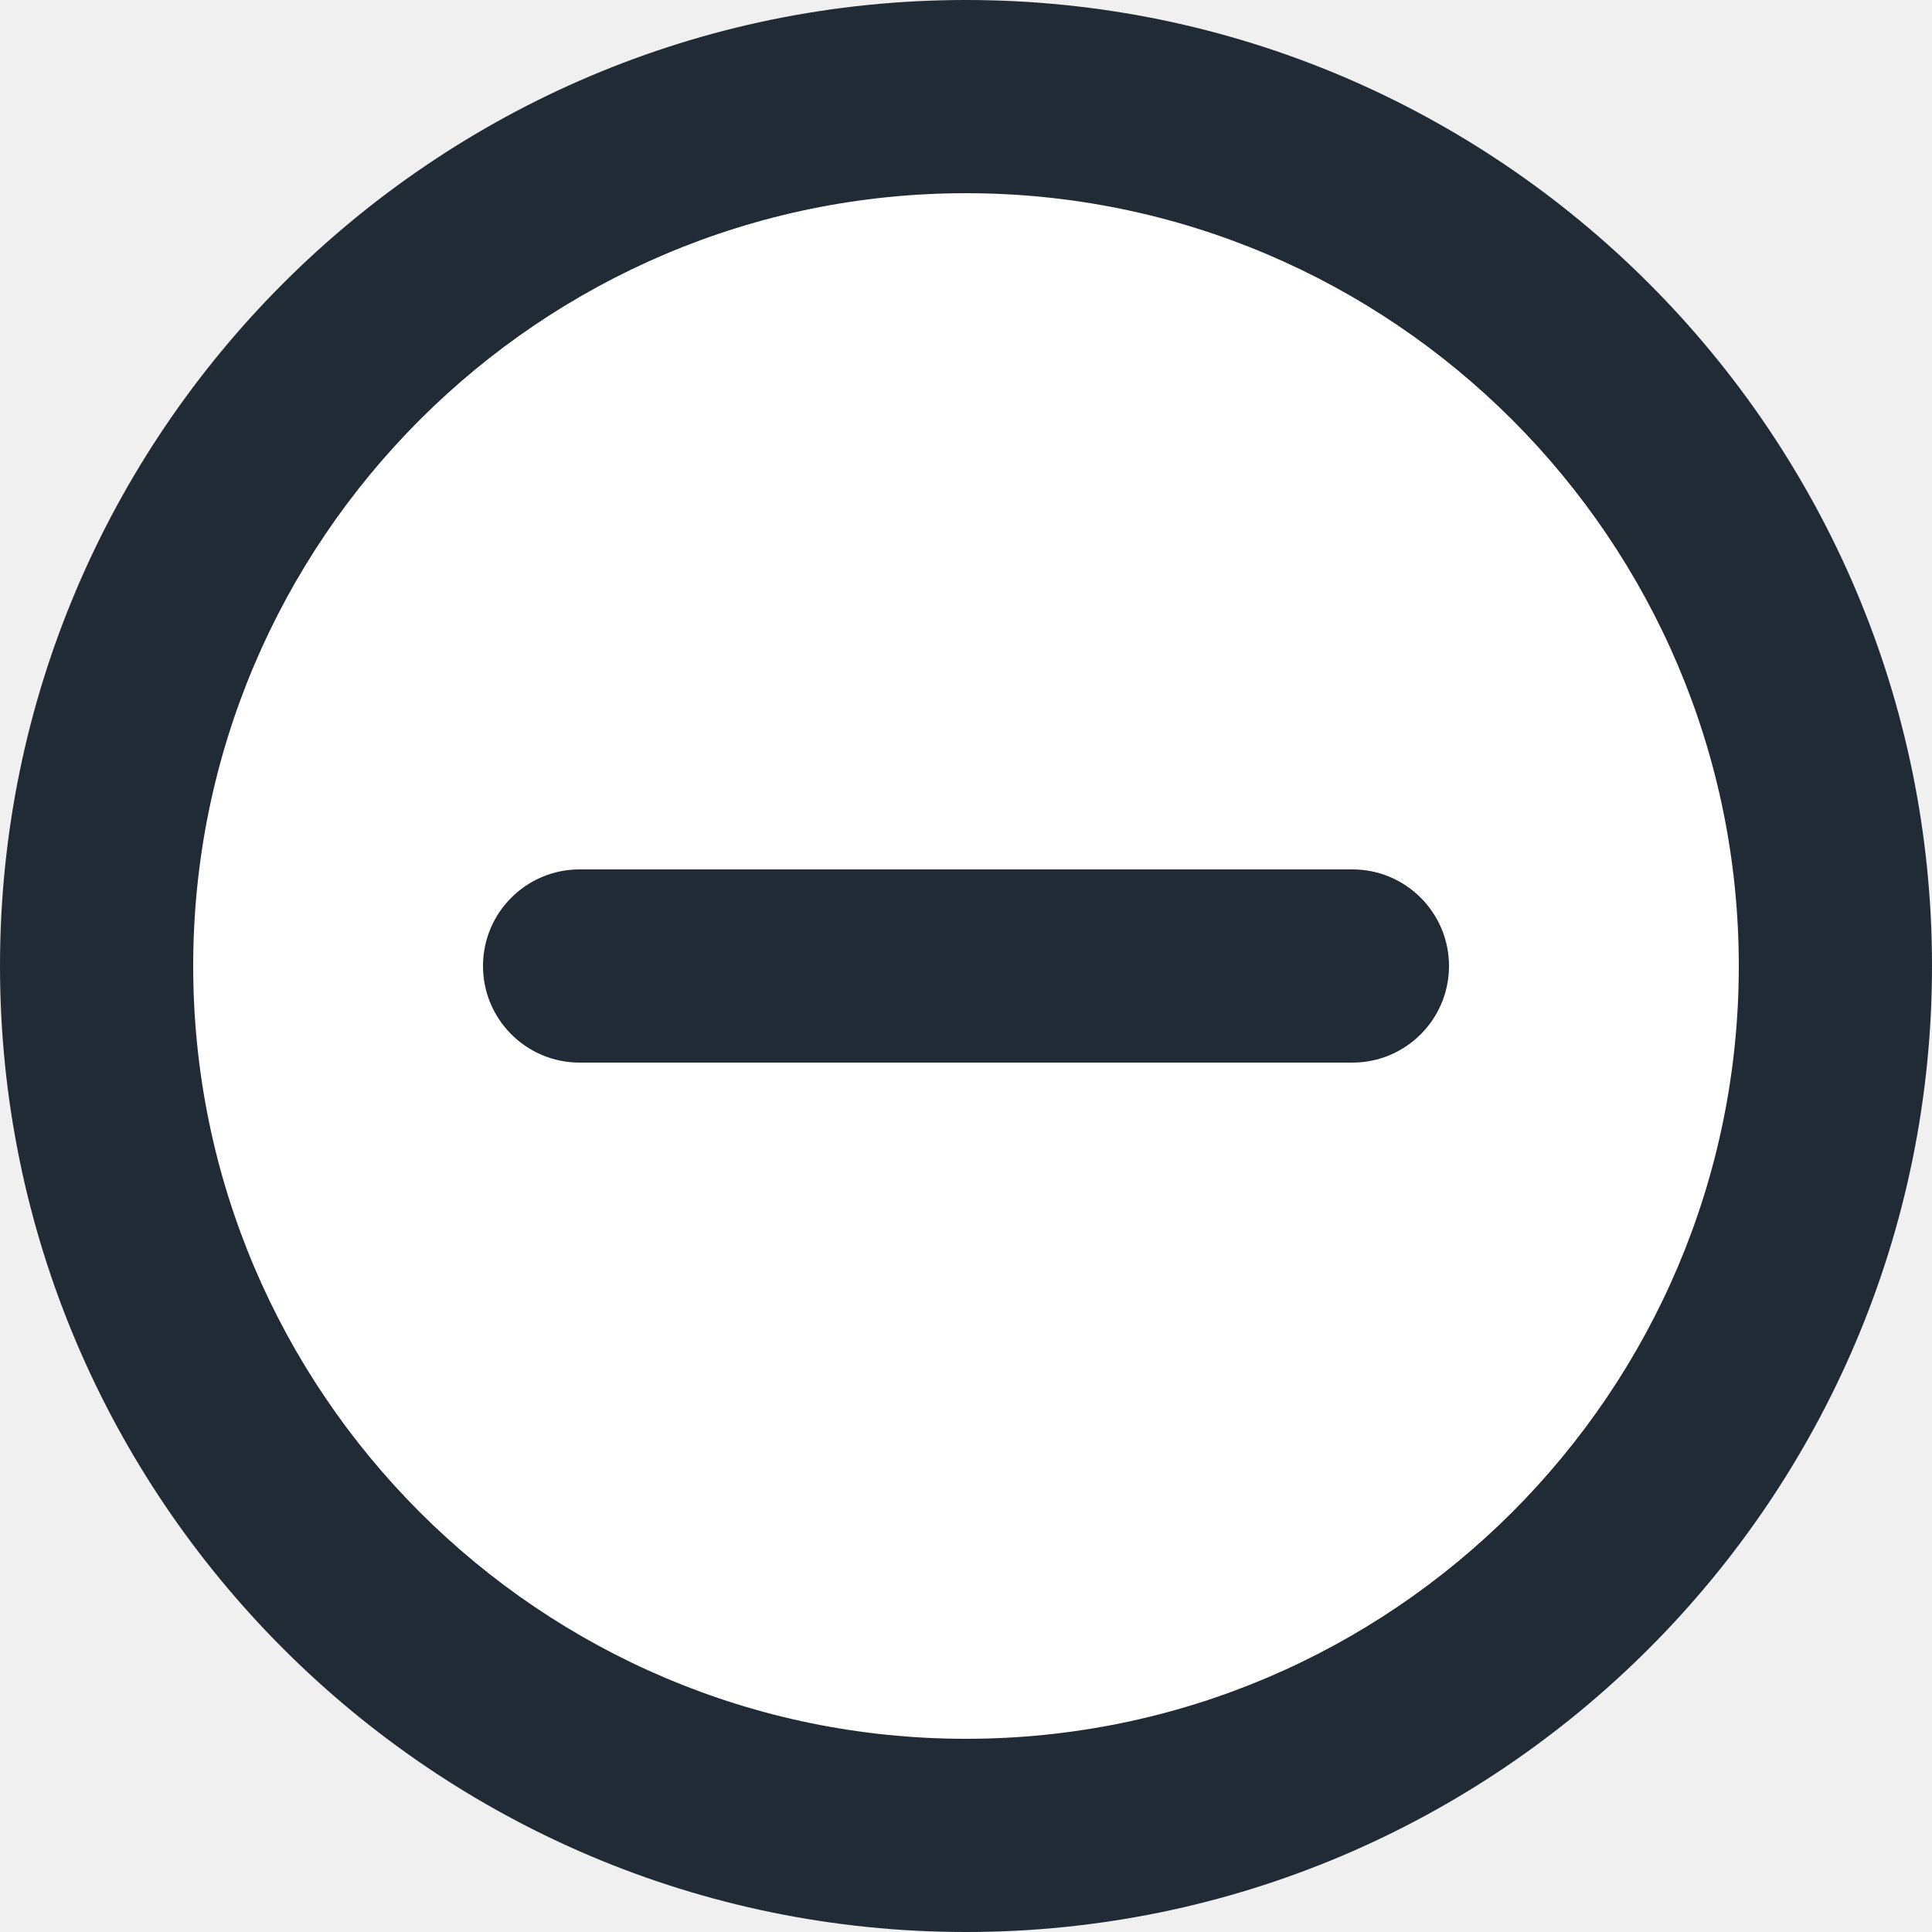
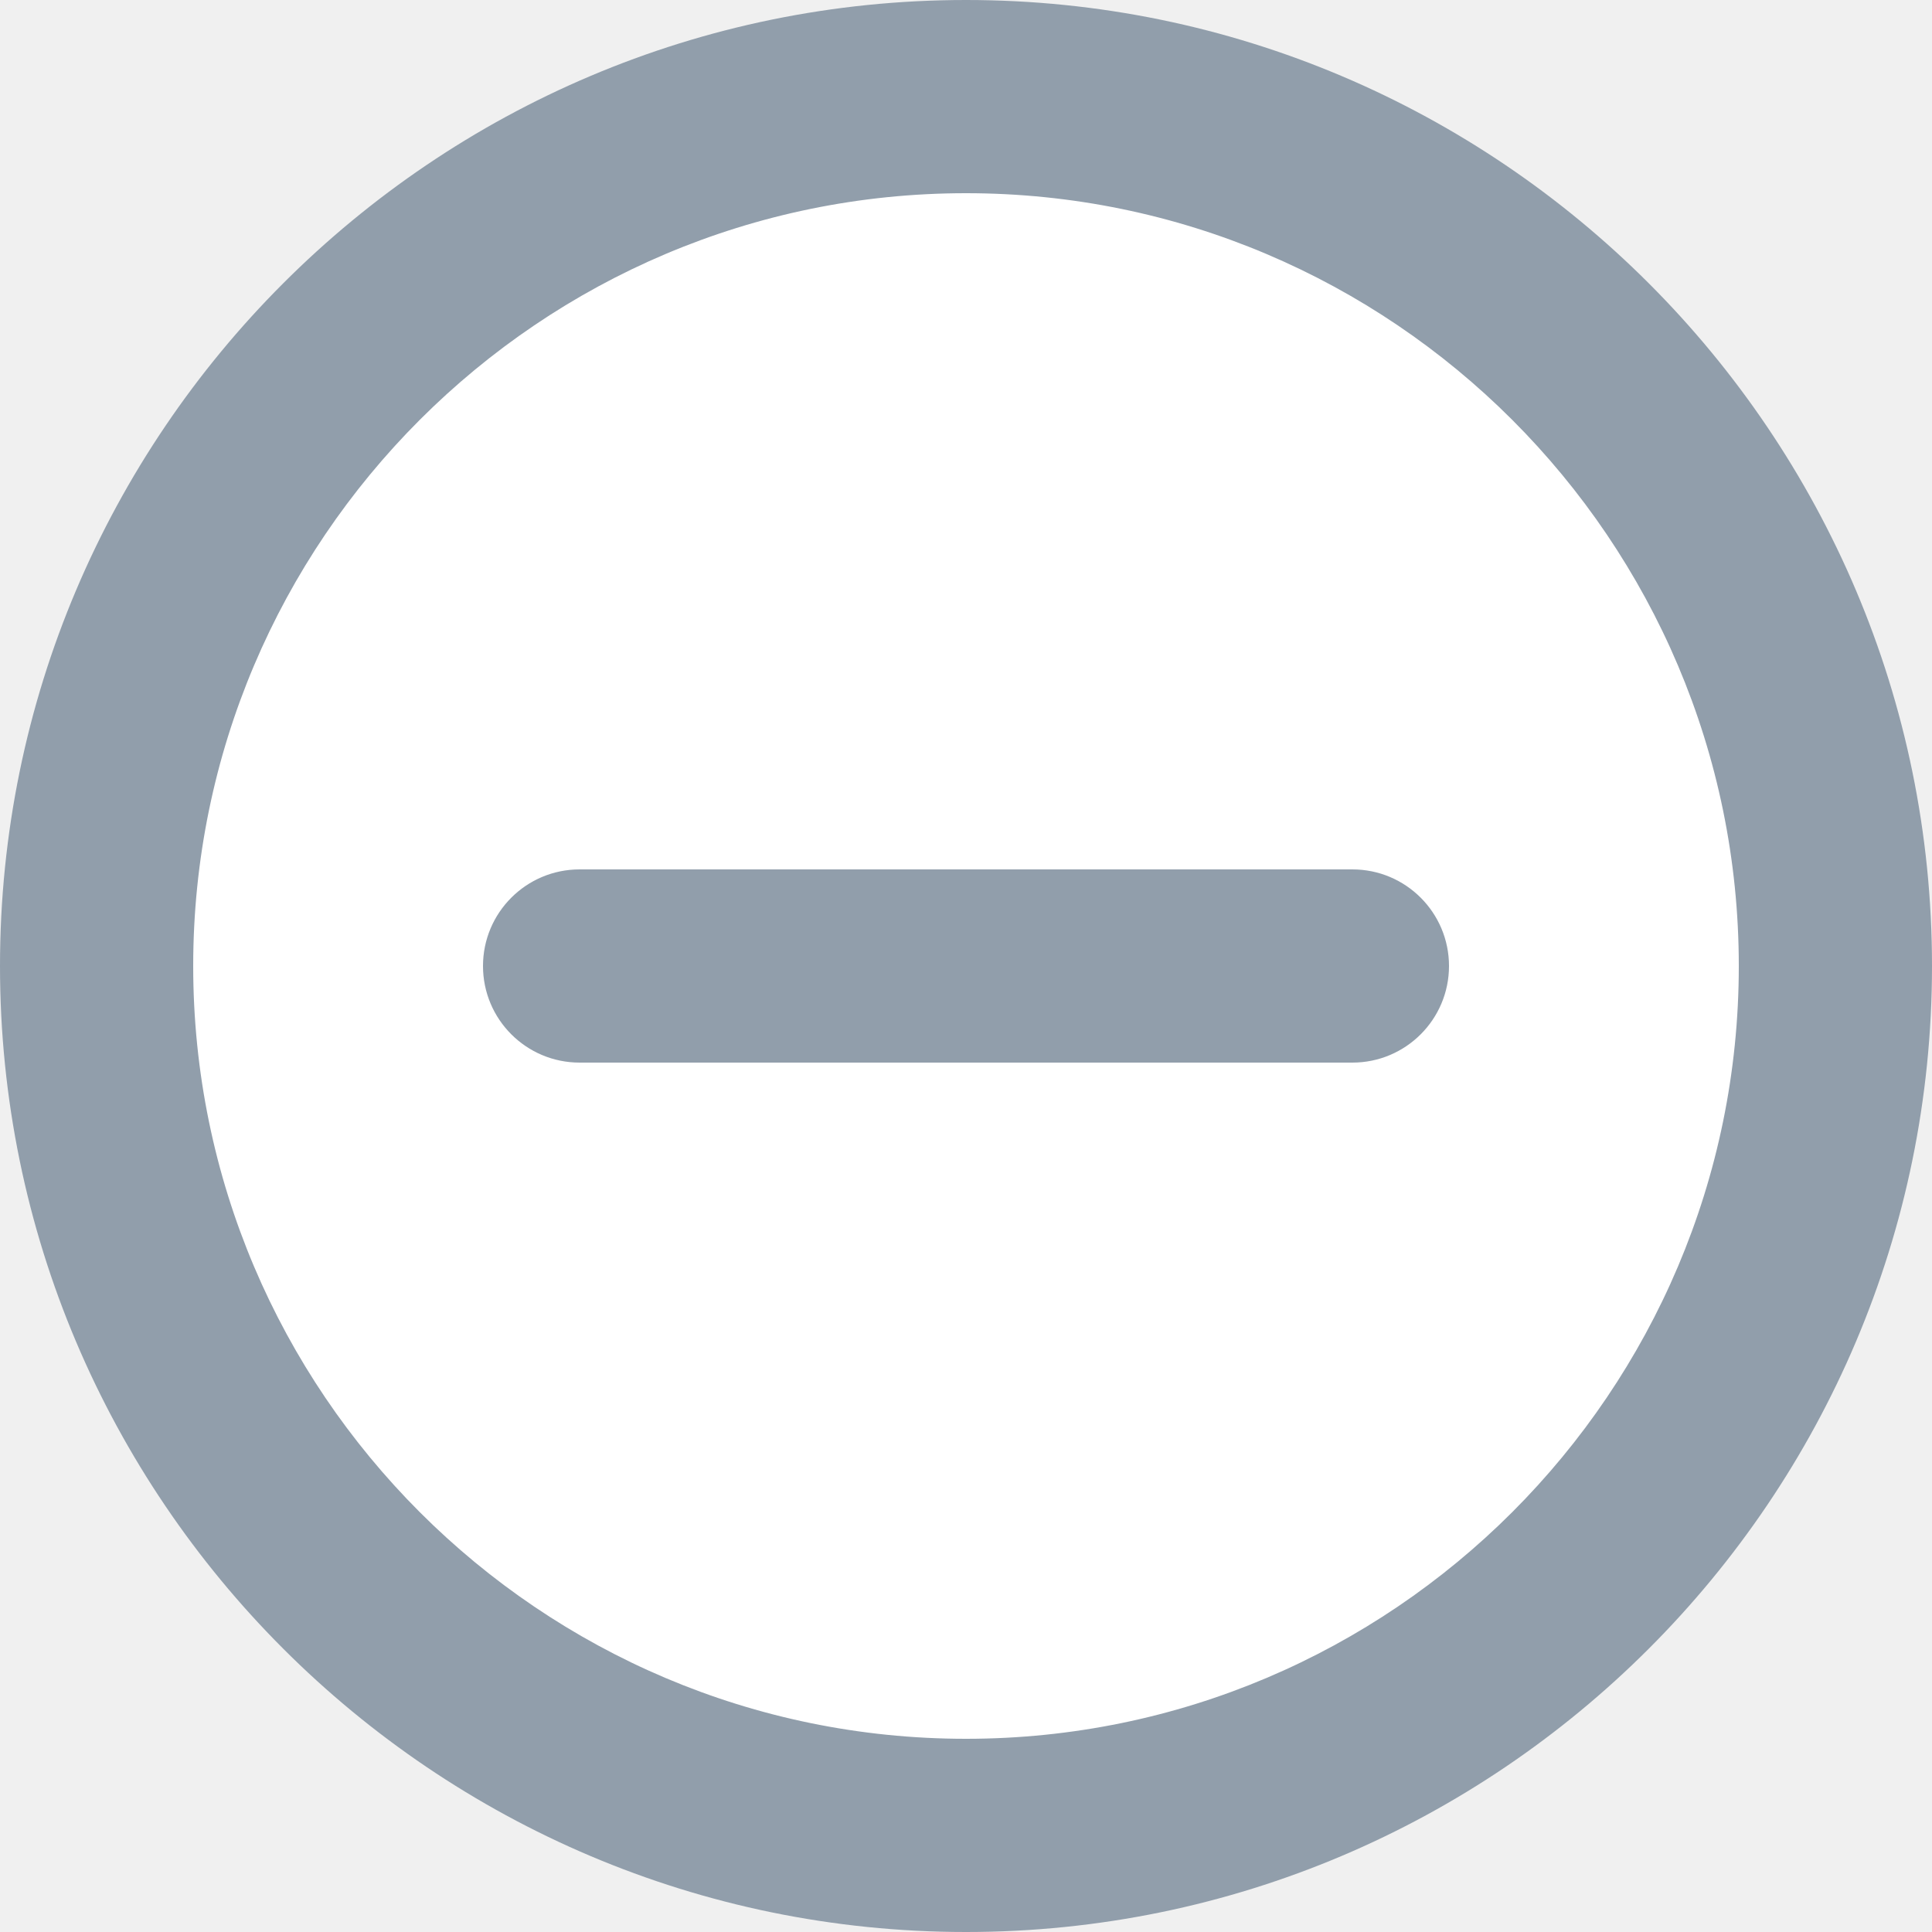
<svg xmlns="http://www.w3.org/2000/svg" viewBox="0 0 20 20">
  <circle cx="10" cy="10" r="9" fill="#FFF" />
-   <path fill="#212B36" d="M10 0C4.486 0 0 4.486 0 10s4.486 10 10 10 10-4.486 10-10S15.514 0 10 0m0 18c-4.411 0-8-3.589-8-8s3.589-8 8-8 8 3.589 8 8-3.589 8-8 8m4-9H6a1 1 0 1 0 0 2h8a1 1 0 1 0 0-2" />
+   <path fill="#919EAB" d="M10 0C4.486 0 0 4.486 0 10s4.486 10 10 10 10-4.486 10-10S15.514 0 10 0m0 18c-4.411 0-8-3.589-8-8s3.589-8 8-8 8 3.589 8 8-3.589 8-8 8m4-9H6a1 1 0 1 0 0 2h8a1 1 0 1 0 0-2" />
</svg>
